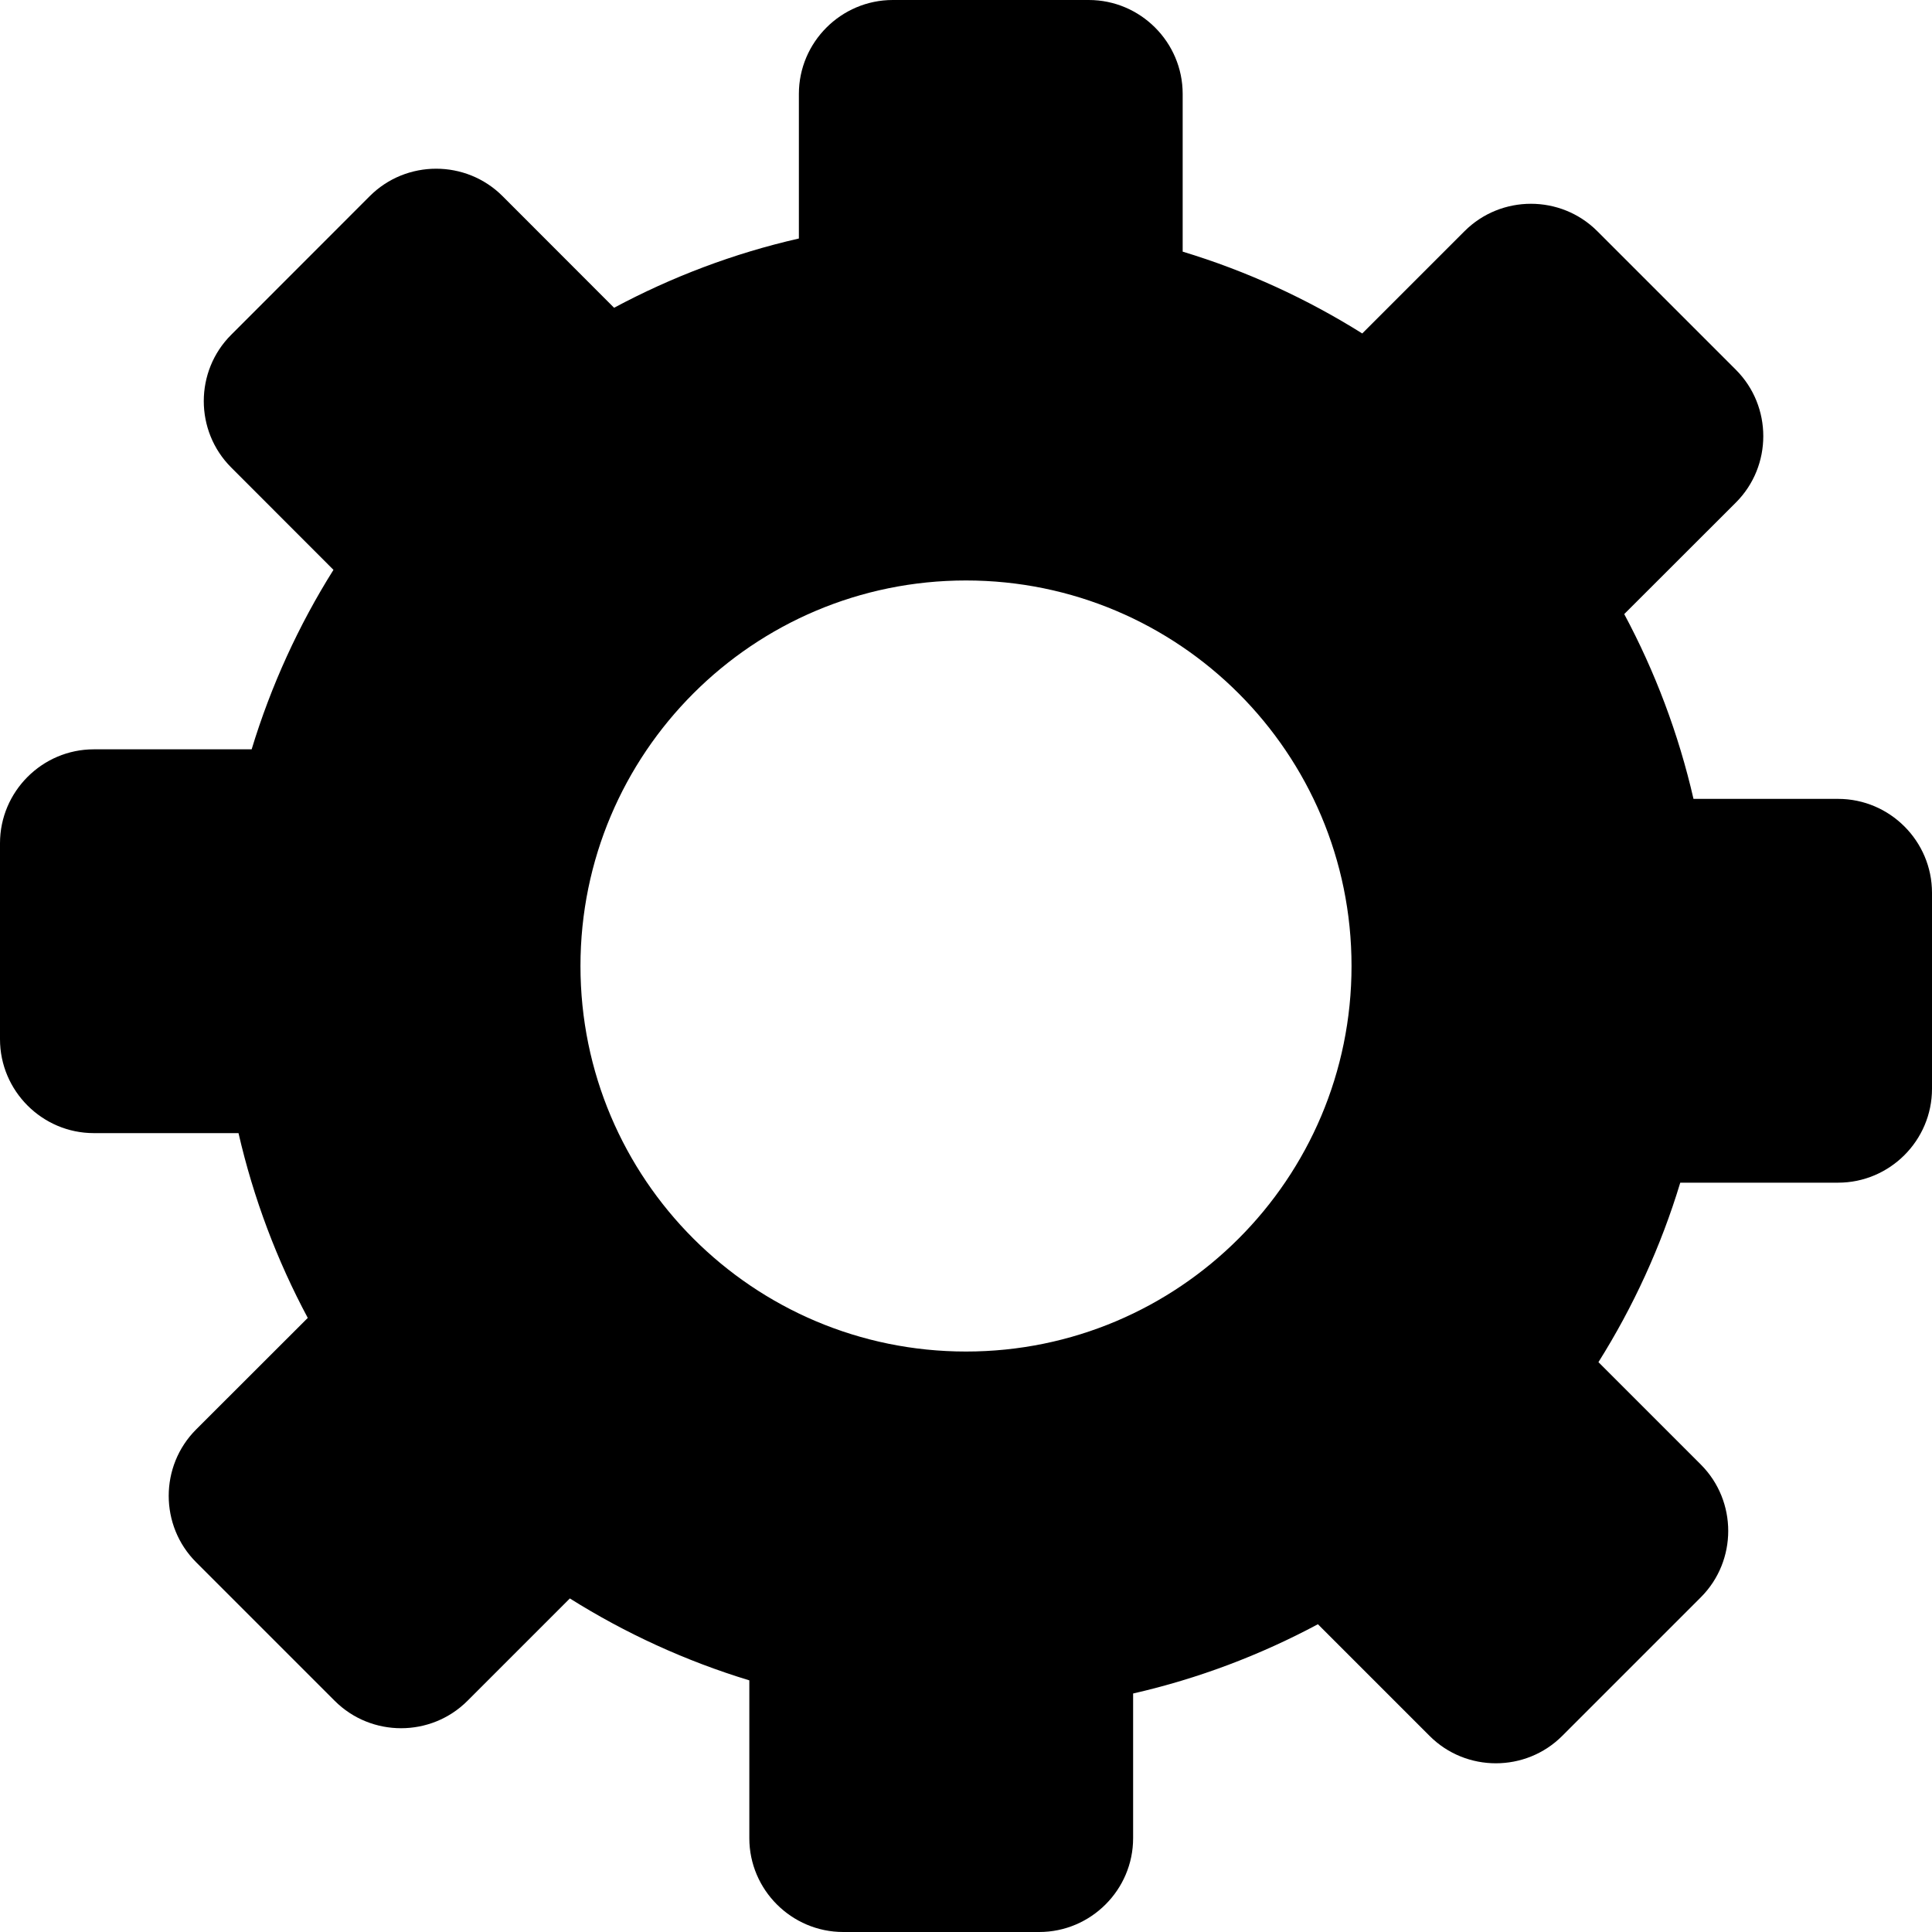
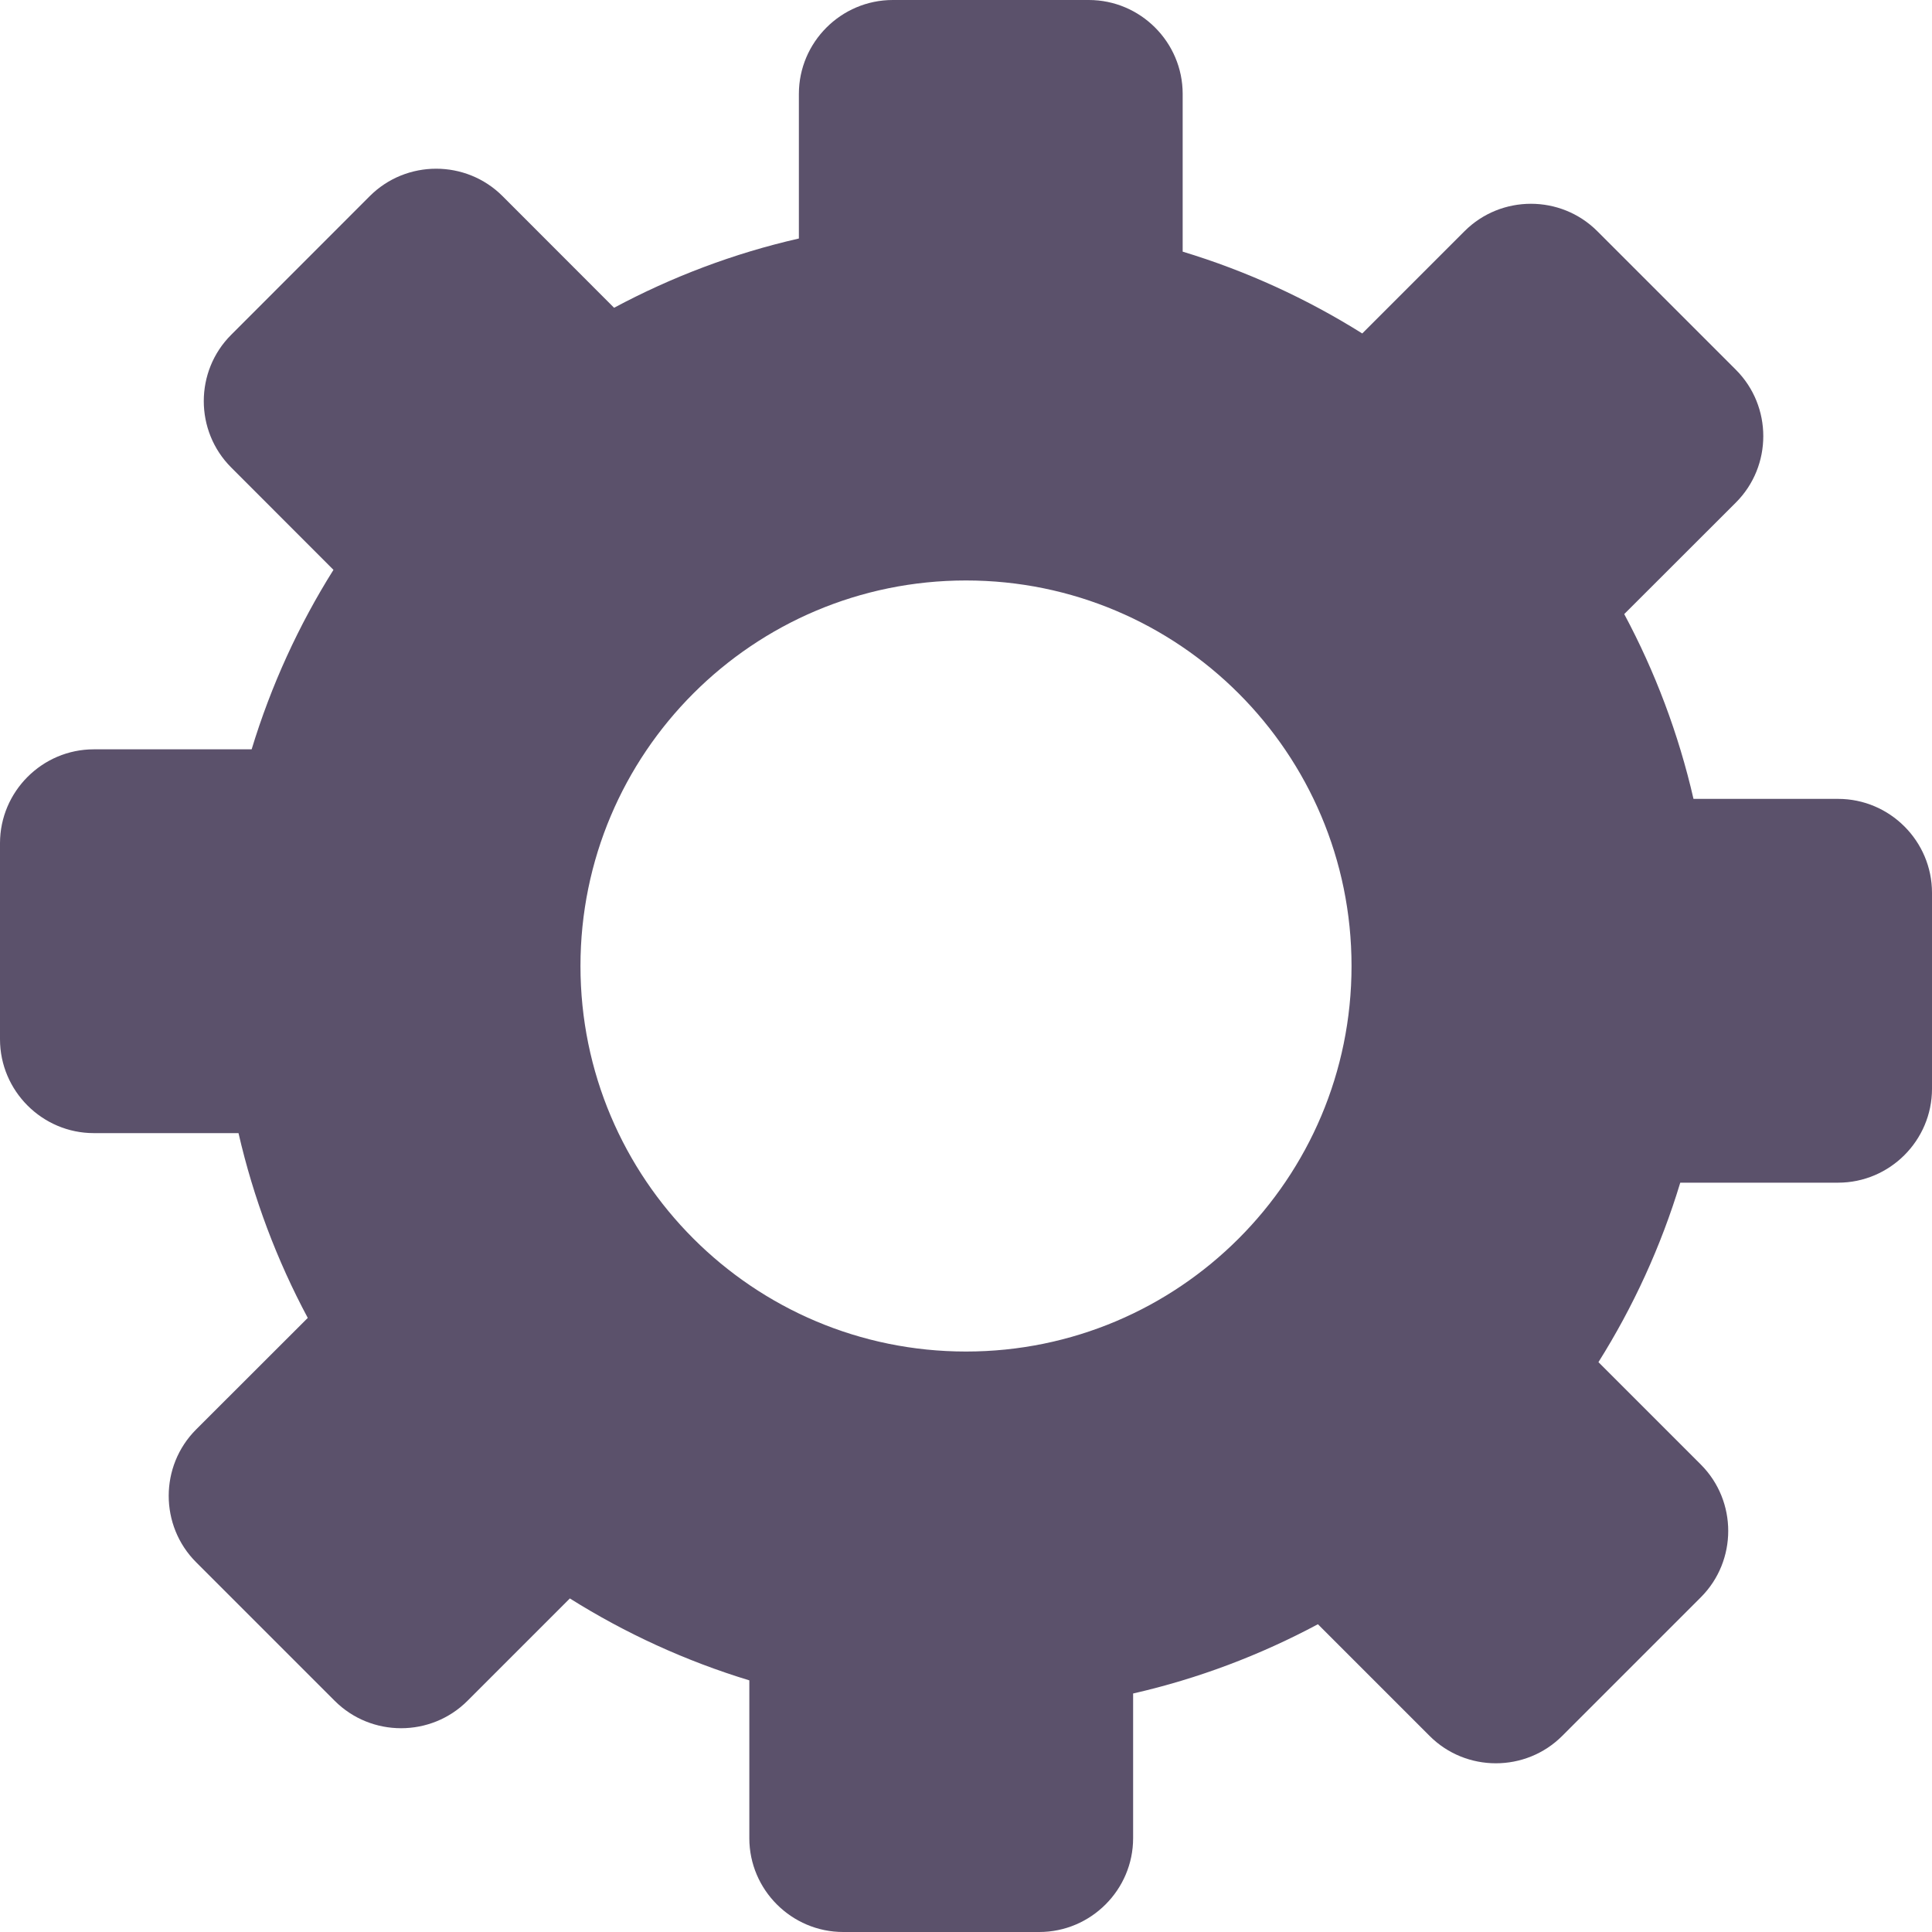
<svg xmlns="http://www.w3.org/2000/svg" width="25px" height="25px" viewBox="0 0 20 20" fill="none">
-   <path fill-rule="evenodd" clip-rule="evenodd" d="M16.535 2.393L17.97 3.828C18.348 4.206 18.348 4.824 17.97 5.202L16.814 6.357C17.133 6.953 17.376 7.595 17.531 8.27H19.028C19.563 8.27 20 8.707 20 9.242V11.271C20 11.806 19.563 12.243 19.028 12.243H17.394C17.194 12.904 16.907 13.528 16.547 14.101L17.607 15.161C17.985 15.539 17.985 16.157 17.607 16.535L16.172 17.97C15.794 18.348 15.176 18.348 14.799 17.97L13.643 16.814C13.047 17.133 12.405 17.377 11.73 17.531V19.029C11.73 19.563 11.293 20 10.758 20H8.729C8.194 20 7.757 19.563 7.757 19.029V17.395C7.096 17.194 6.472 16.907 5.899 16.547L4.839 17.607C4.461 17.985 3.843 17.985 3.465 17.607L2.03 16.172C1.652 15.794 1.652 15.176 2.03 14.798L3.186 13.643C2.867 13.047 2.624 12.405 2.469 11.73H0.971C0.437 11.73 0 11.293 0 10.758V8.729C0 8.194 0.437 7.757 0.971 7.757H2.605C2.806 7.096 3.092 6.472 3.452 5.899L2.393 4.839C2.015 4.461 2.015 3.843 2.393 3.466L3.828 2.03C4.206 1.652 4.824 1.652 5.202 2.03L6.357 3.186C6.953 2.867 7.594 2.623 8.27 2.469V0.972C8.27 0.437 8.707 0 9.242 0H11.271C11.806 0 12.243 0.437 12.243 0.972V2.605C12.904 2.805 13.528 3.092 14.102 3.452L15.161 2.393C15.539 2.015 16.157 2.015 16.535 2.393ZM10 6.009C12.204 6.009 13.991 7.796 13.991 10C13.991 12.204 12.204 13.991 10 13.991C7.796 13.991 6.009 12.204 6.009 10C6.009 7.796 7.796 6.009 10 6.009Z" fill="black" />
+   <path fill-rule="evenodd" clip-rule="evenodd" d="M16.535 2.393L17.97 3.828C18.348 4.206 18.348 4.824 17.97 5.202L16.814 6.357C17.133 6.953 17.376 7.595 17.531 8.27H19.028C19.563 8.27 20 8.707 20 9.242V11.271C20 11.806 19.563 12.243 19.028 12.243H17.394C17.194 12.904 16.907 13.528 16.547 14.101L17.607 15.161C17.985 15.539 17.985 16.157 17.607 16.535L16.172 17.97C15.794 18.348 15.176 18.348 14.799 17.97L13.643 16.814C13.047 17.133 12.405 17.377 11.73 17.531V19.029C11.73 19.563 11.293 20 10.758 20H8.729C8.194 20 7.757 19.563 7.757 19.029V17.395C7.096 17.194 6.472 16.907 5.899 16.547L4.839 17.607C4.461 17.985 3.843 17.985 3.465 17.607L2.03 16.172C1.652 15.794 1.652 15.176 2.03 14.798L3.186 13.643C2.867 13.047 2.624 12.405 2.469 11.73H0.971C0.437 11.73 0 11.293 0 10.758V8.729C0 8.194 0.437 7.757 0.971 7.757H2.605C2.806 7.096 3.092 6.472 3.452 5.899L2.393 4.839C2.015 4.461 2.015 3.843 2.393 3.466L3.828 2.03C4.206 1.652 4.824 1.652 5.202 2.03L6.357 3.186C6.953 2.867 7.594 2.623 8.27 2.469V0.972C8.27 0.437 8.707 0 9.242 0H11.271C11.806 0 12.243 0.437 12.243 0.972V2.605C12.904 2.805 13.528 3.092 14.102 3.452L15.161 2.393C15.539 2.015 16.157 2.015 16.535 2.393ZM10 6.009C12.204 6.009 13.991 7.796 13.991 10C13.991 12.204 12.204 13.991 10 13.991C7.796 13.991 6.009 12.204 6.009 10C6.009 7.796 7.796 6.009 10 6.009Z" fill="#201335bb" />
</svg>
